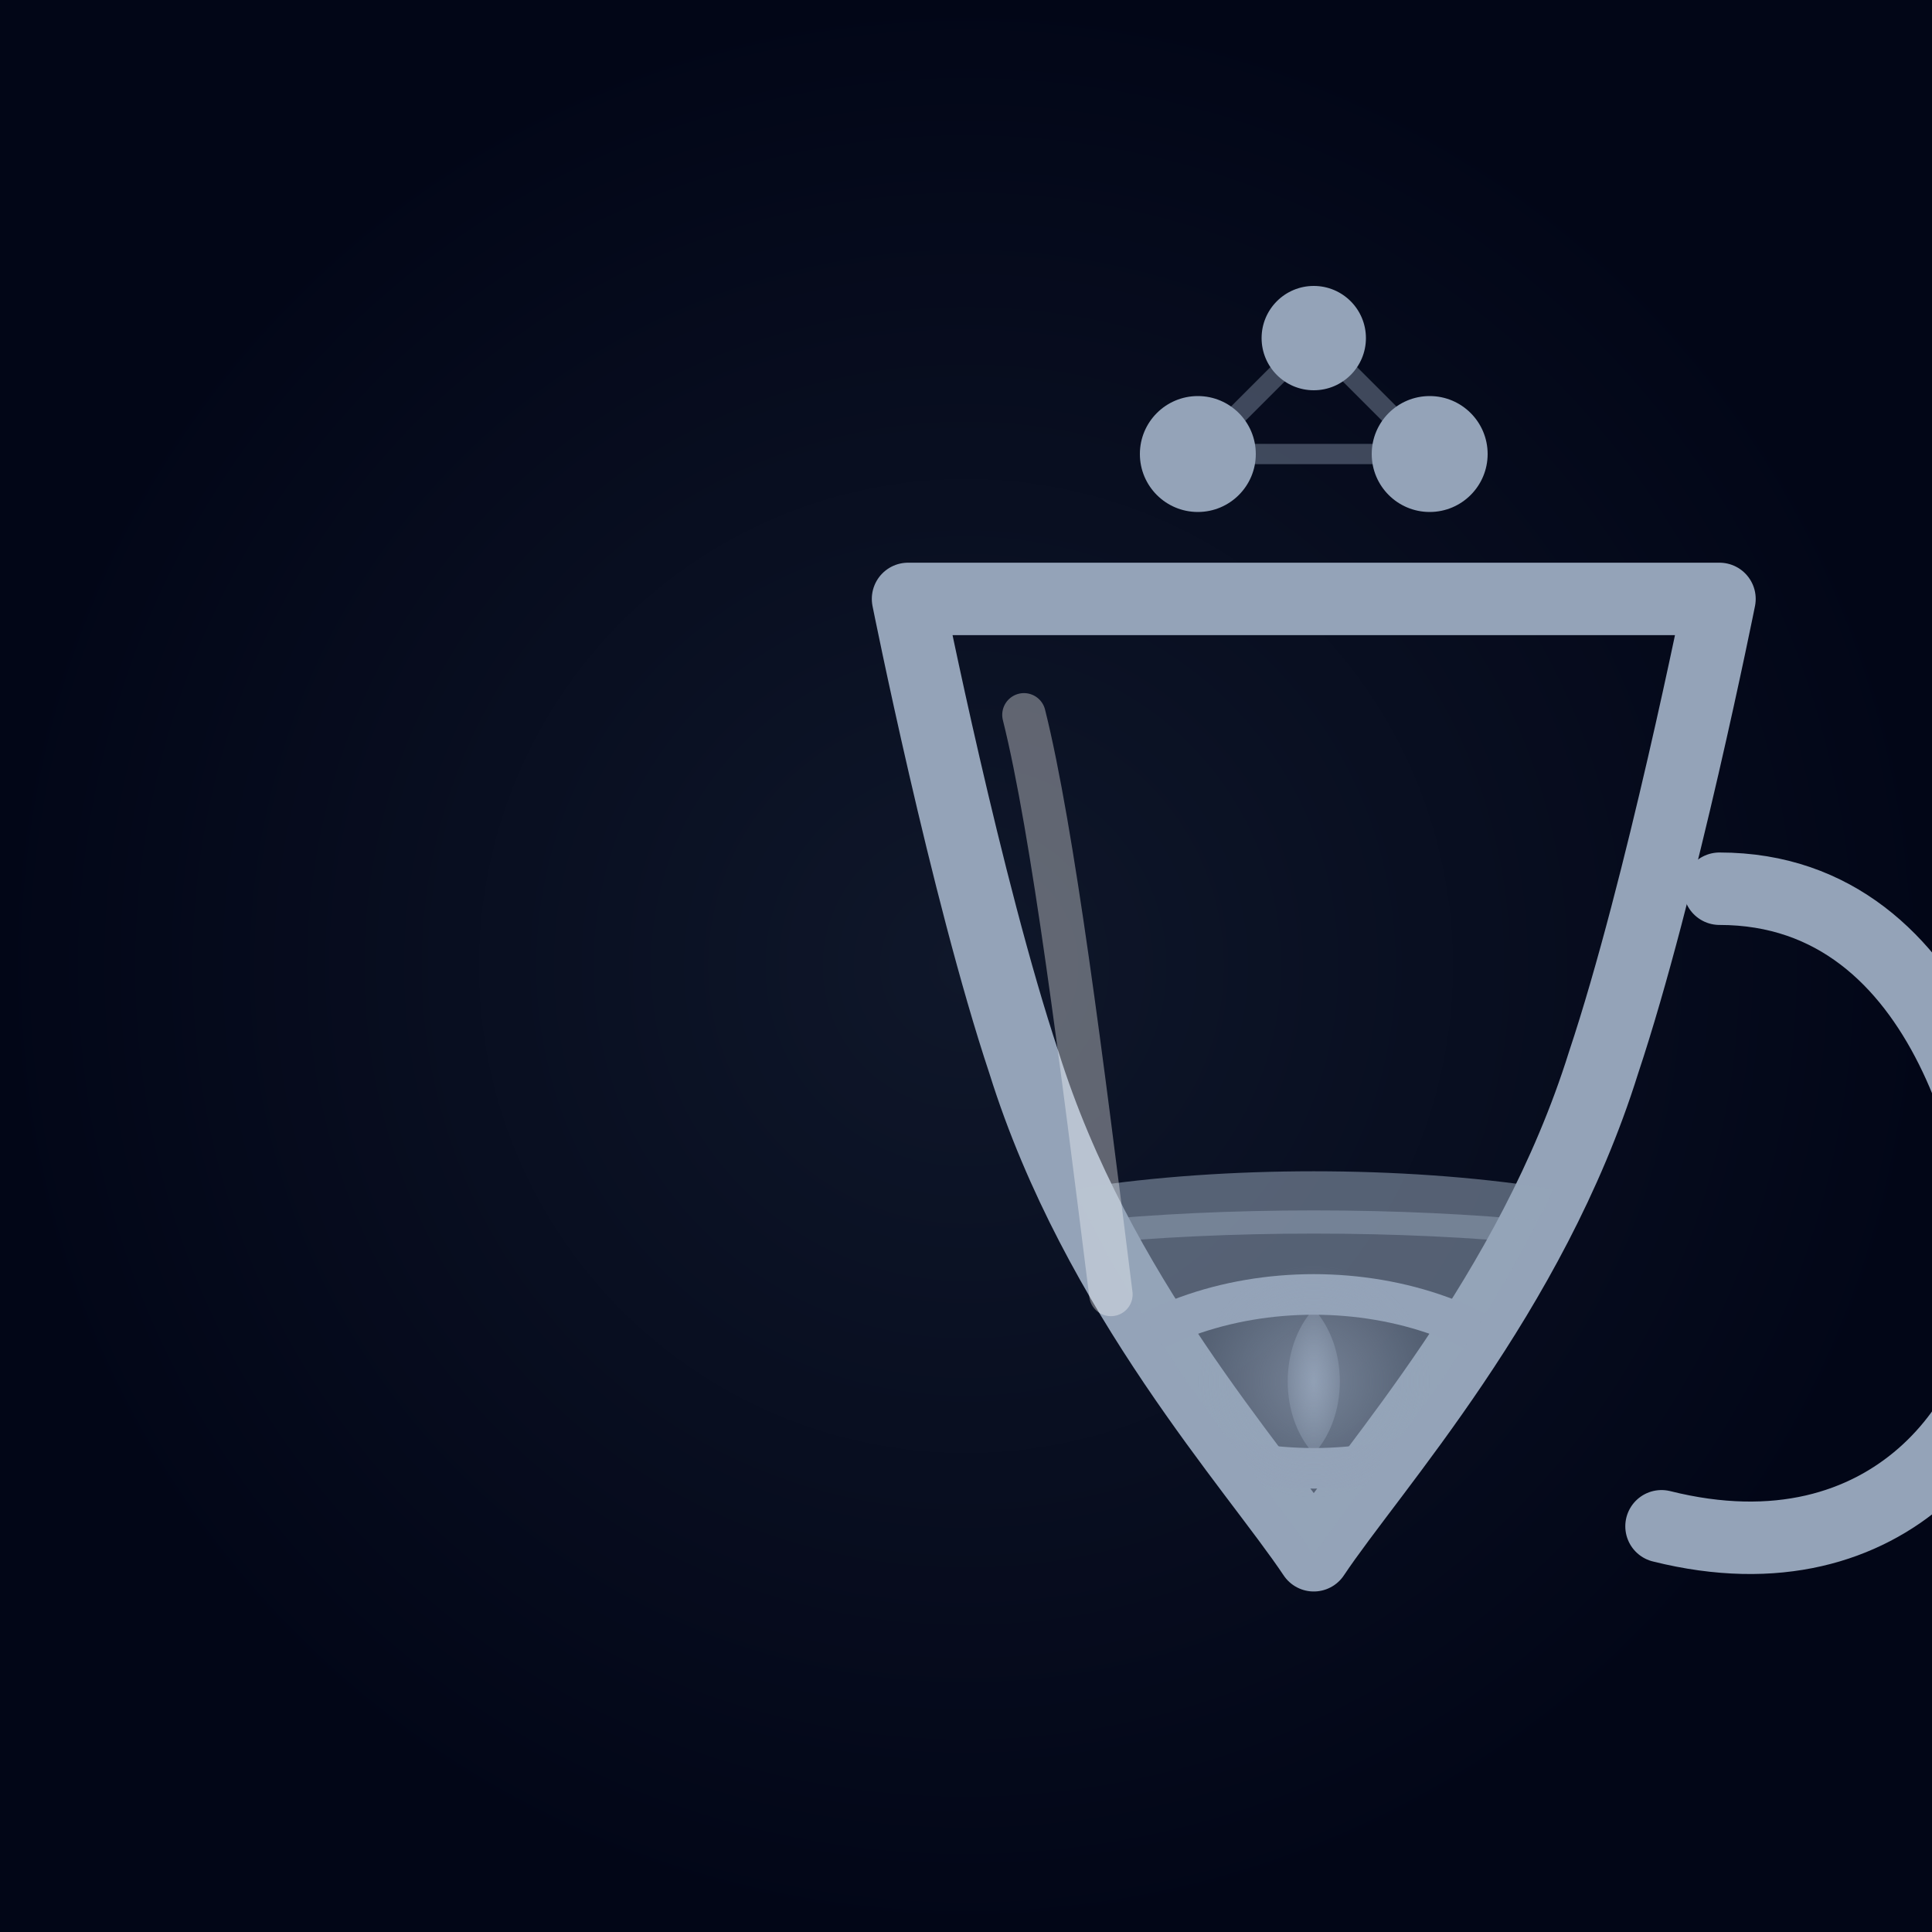
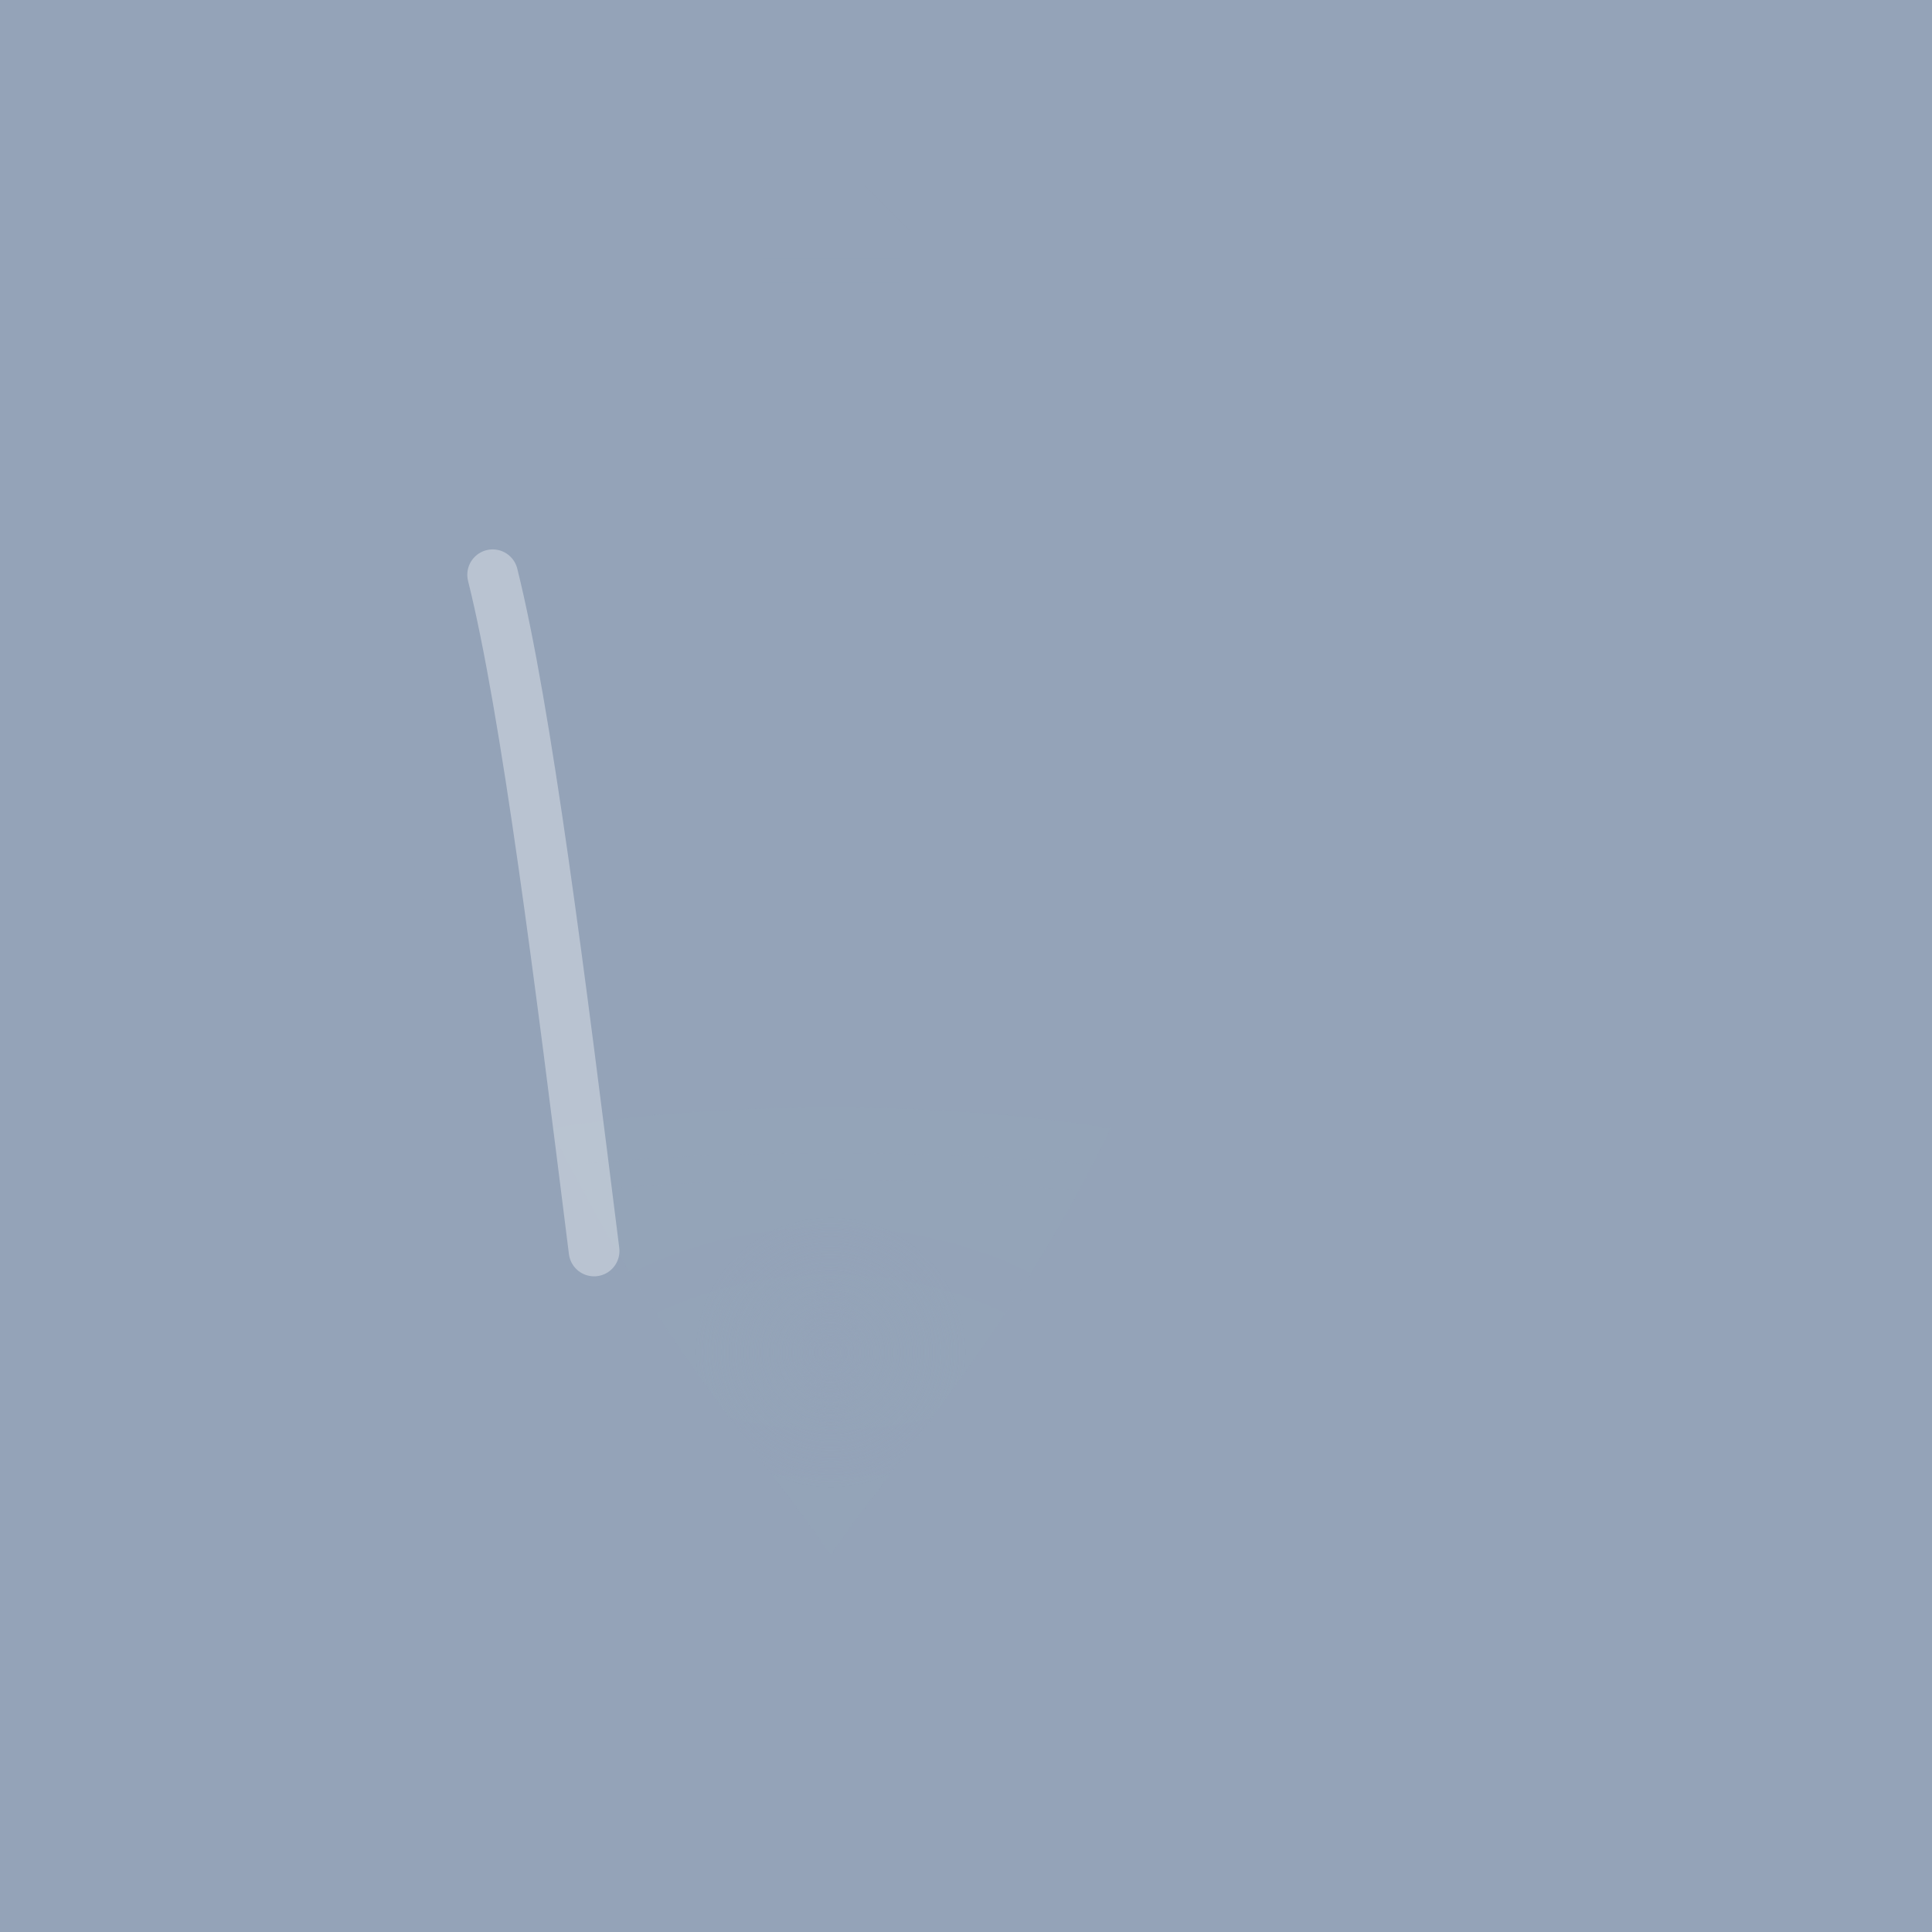
<svg xmlns="http://www.w3.org/2000/svg" viewBox="0 0 400 400" fill="none">
  <defs>
    <linearGradient id="g" x1="18" y1="14" x2="46" y2="56">
      <stop offset="0%" stop-color="#94A3B8" />
      <stop offset="50%" stop-color="#94A3B8" />
      <stop offset="100%" stop-color="#94A3B8" />
    </linearGradient>
    <linearGradient id="gl" x1="18" y1="42" x2="46" y2="42">
      <stop offset="0%" stop-color="#94A3B8" stop-opacity="0.55" />
      <stop offset="50%" stop-color="#94A3B8" stop-opacity="0.45" />
      <stop offset="100%" stop-color="#94A3B8" stop-opacity="0.35" />
    </linearGradient>
    <radialGradient id="gm" cx="50%" cy="50%">
      <stop offset="0%" stop-color="#94A3B8" stop-opacity="0.9" />
      <stop offset="100%" stop-color="#94A3B8" stop-opacity="0.4" />
    </radialGradient>
    <radialGradient id="gc" cx="50%" cy="50%">
      <stop offset="0%" stop-color="#94A3B8" stop-opacity="0.5" />
      <stop offset="100%" stop-color="#94A3B8" stop-opacity="0" />
    </radialGradient>
    <clipPath id="cp">
      <path d="M18 14C18 14 20 24 22 30 24.5 38 30 44 32 47 34 44 39.5 38 42 30 44 24 46 14 46 14Z" />
    </clipPath>
-     <radialGradient id="bg" cx="50%" cy="50%">
-       <stop offset="0%" stop-color="#0F172A" />
-       <stop offset="100%" stop-color="#020617" />
-     </radialGradient>
  </defs>
-   <rect width="400" height="400" fill="url(#bg)" />
-   <g transform="translate(80, 40) scale(6)">
+   <rect width="400" height="400" fill="#94A3B8" />
+   <g transform="translate(-52, -7) scale(7)">
    <path d="M46 24C54 24 56 34 56 38 56 42 52 48 44 46" stroke="url(#g)" stroke-width="2.5" stroke-linecap="round" fill="none" />
    <path d="M18 14C18 14 20 24 22 30 24.5 38 30 44 32 47 34 44 39.5 38 42 30 44 24 46 14 46 14Z" stroke="url(#g)" stroke-width="2.5" stroke-linejoin="round" fill="none" />
    <g clip-path="url(#cp)">
      <path d="M18 36C24 33 40 33 46 36L46 50C46 50 40 52 32 52 24 52 18 50 18 50Z" fill="url(#gl)" />
      <path d="M18 37C24 35 40 35 46 37" stroke="#94A3B8" stroke-width="0.8" fill="none" opacity="0.5" />
    </g>
    <path d="M22 18C23 22 24 30 25 38" stroke="#FFF" stroke-width="1.5" stroke-linecap="round" fill="none" opacity="0.35" />
    <path d="M16 14L48 14" stroke="url(#g)" stroke-width="2.5" stroke-linecap="round" />
    <g clip-path="url(#cp)">
      <path d="M24 41C28 37 36 37 40 41 36 45 28 45 24 41Z" stroke="#94A3B8" stroke-width="1.4" fill="none" />
      <path d="M32 38.5C33.2 39.8 33.2 42.2 32 43.5 30.8 42.2 30.8 39.8 32 38.5Z" fill="url(#gm)" />
      <circle cx="32" cy="41" r="4" fill="url(#gc)" />
    </g>
    <path d="M32 47L32 52" stroke="url(#g)" stroke-width="2.5" stroke-linecap="round" />
    <path d="M25 52L39 52" stroke="url(#g)" stroke-width="2.5" stroke-linecap="round" />
    <line x1="28" y1="9" x2="32" y2="5" stroke="#94A3B8" stroke-width="0.7" opacity="0.4" />
    <line x1="36" y1="9" x2="32" y2="5" stroke="#94A3B8" stroke-width="0.7" opacity="0.4" />
    <line x1="28" y1="9" x2="36" y2="9" stroke="#94A3B8" stroke-width="0.7" opacity="0.4" />
    <circle cx="28" cy="9" r="2" fill="#94A3B8" />
    <circle cx="36" cy="9" r="2" fill="#94A3B8" />
    <circle cx="32" cy="5" r="1.8" fill="#94A3B8" />
  </g>
</svg>
